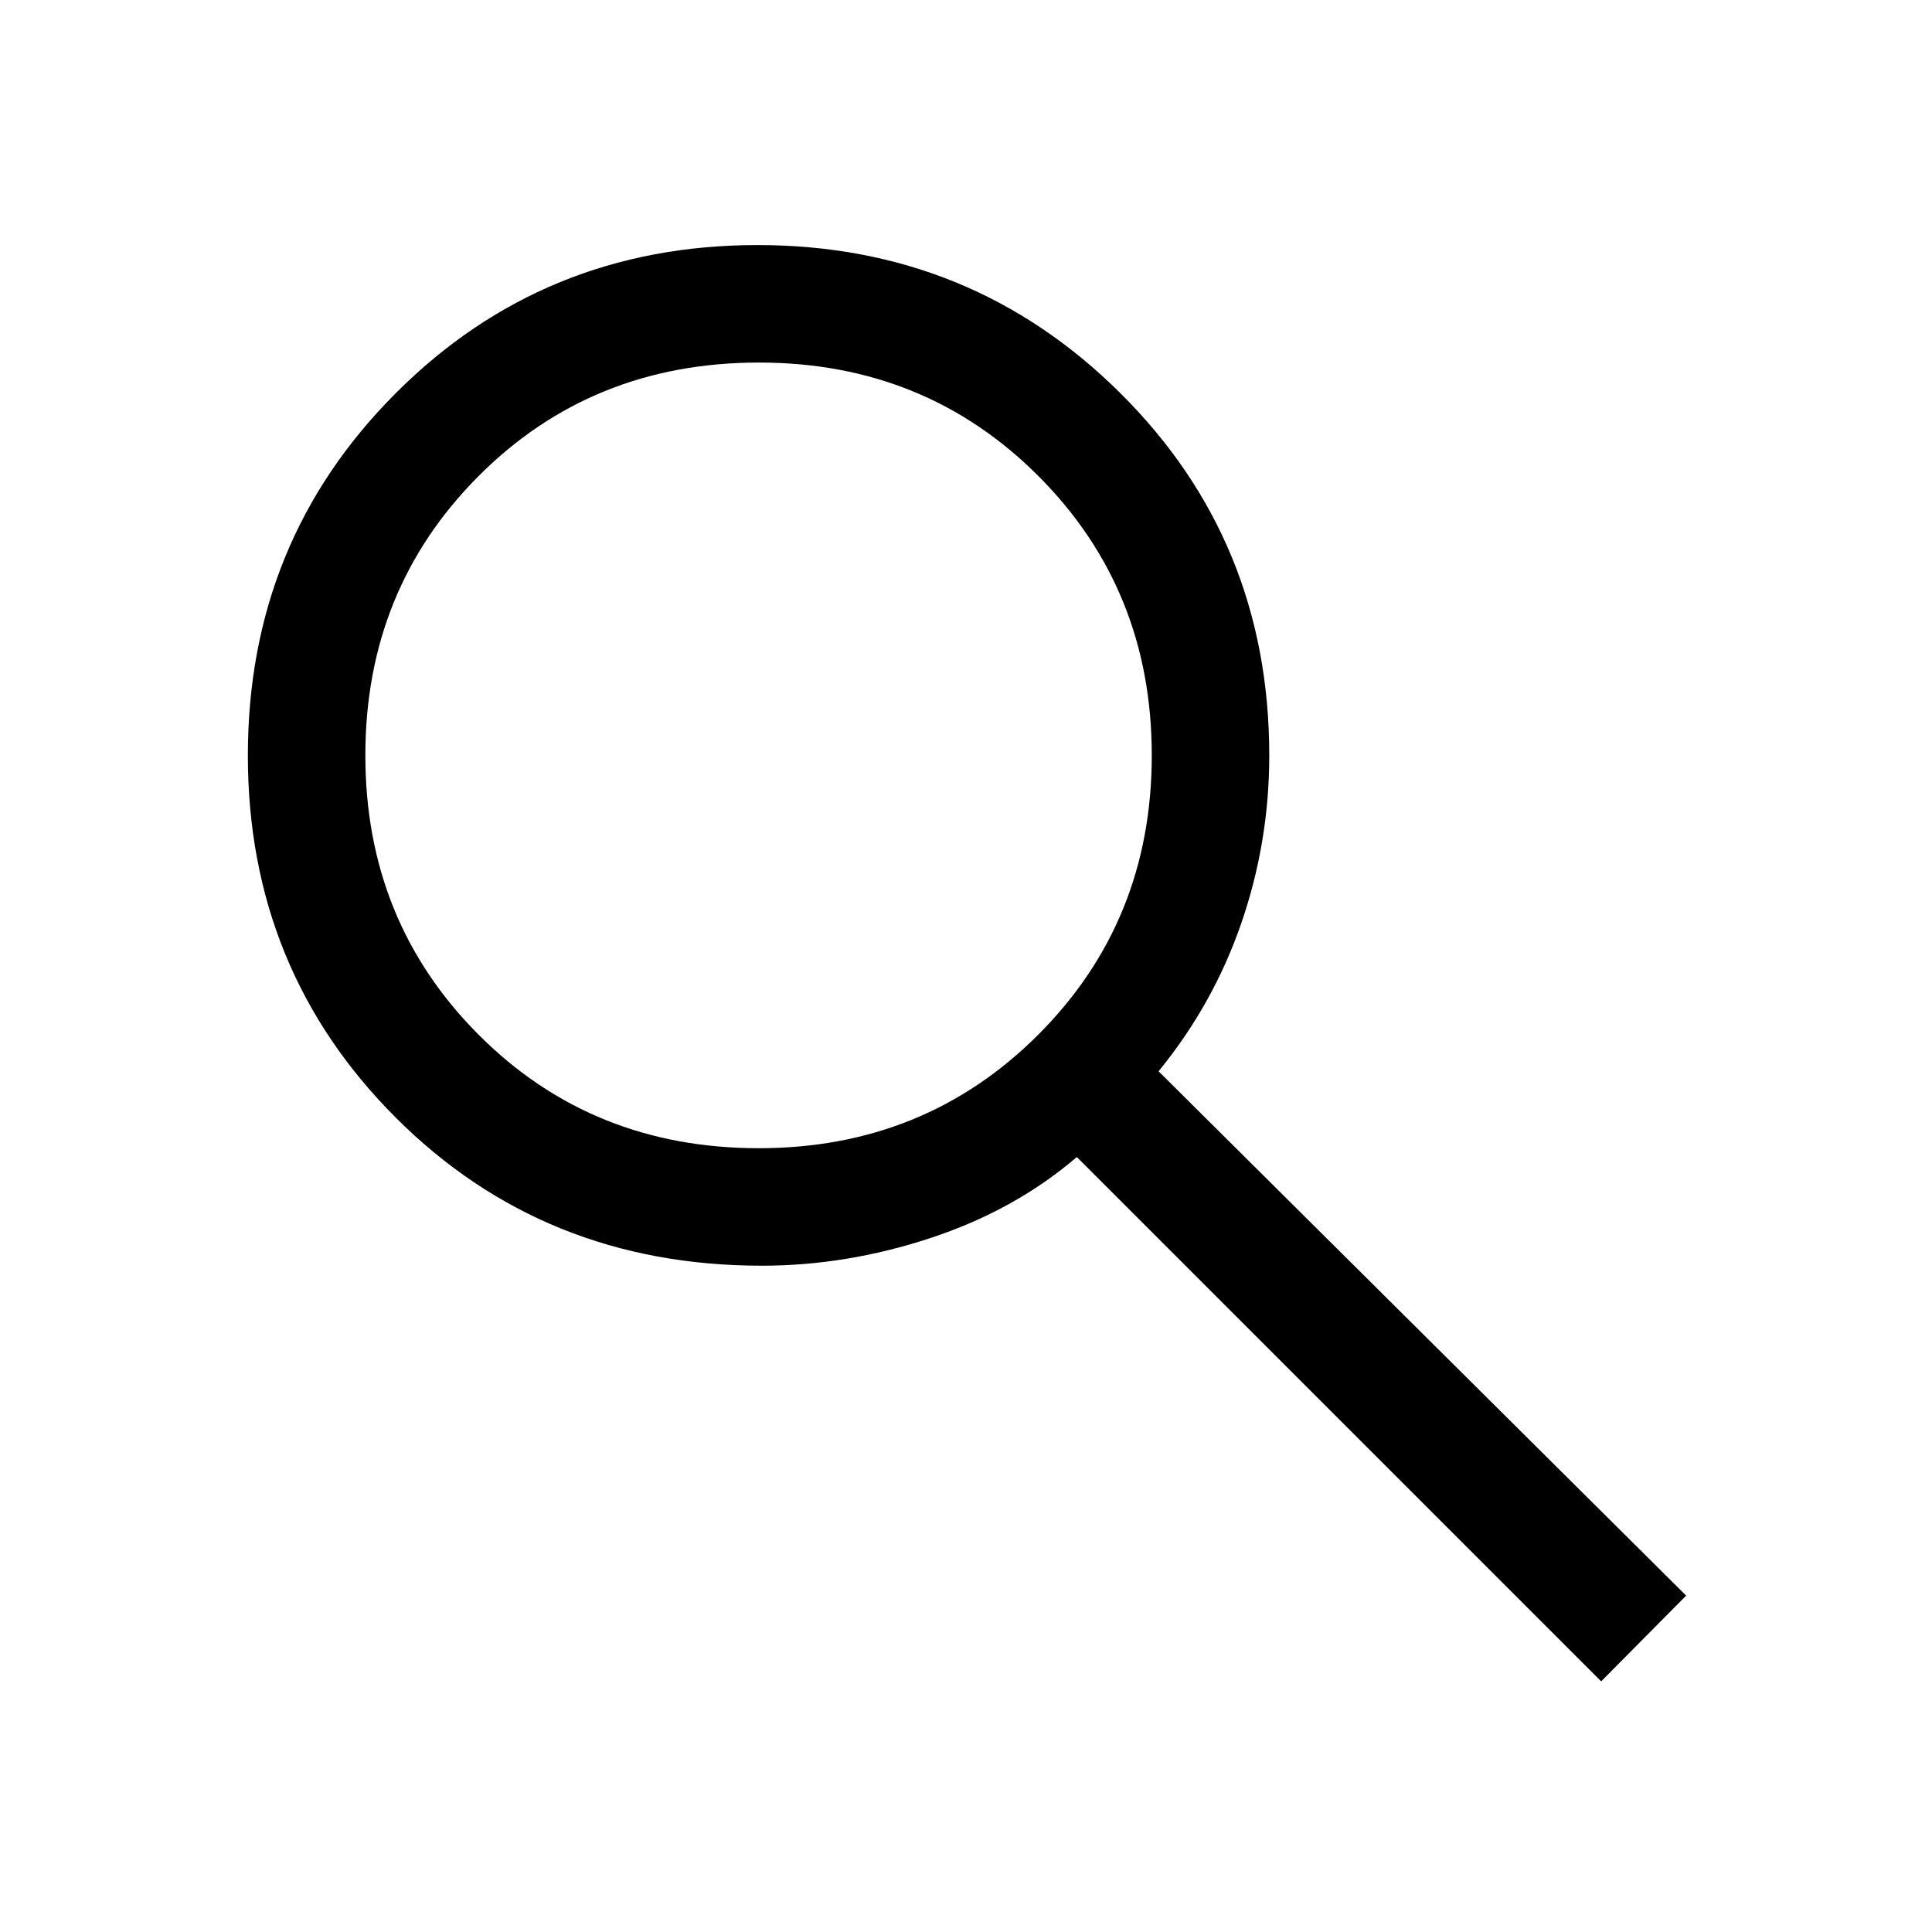
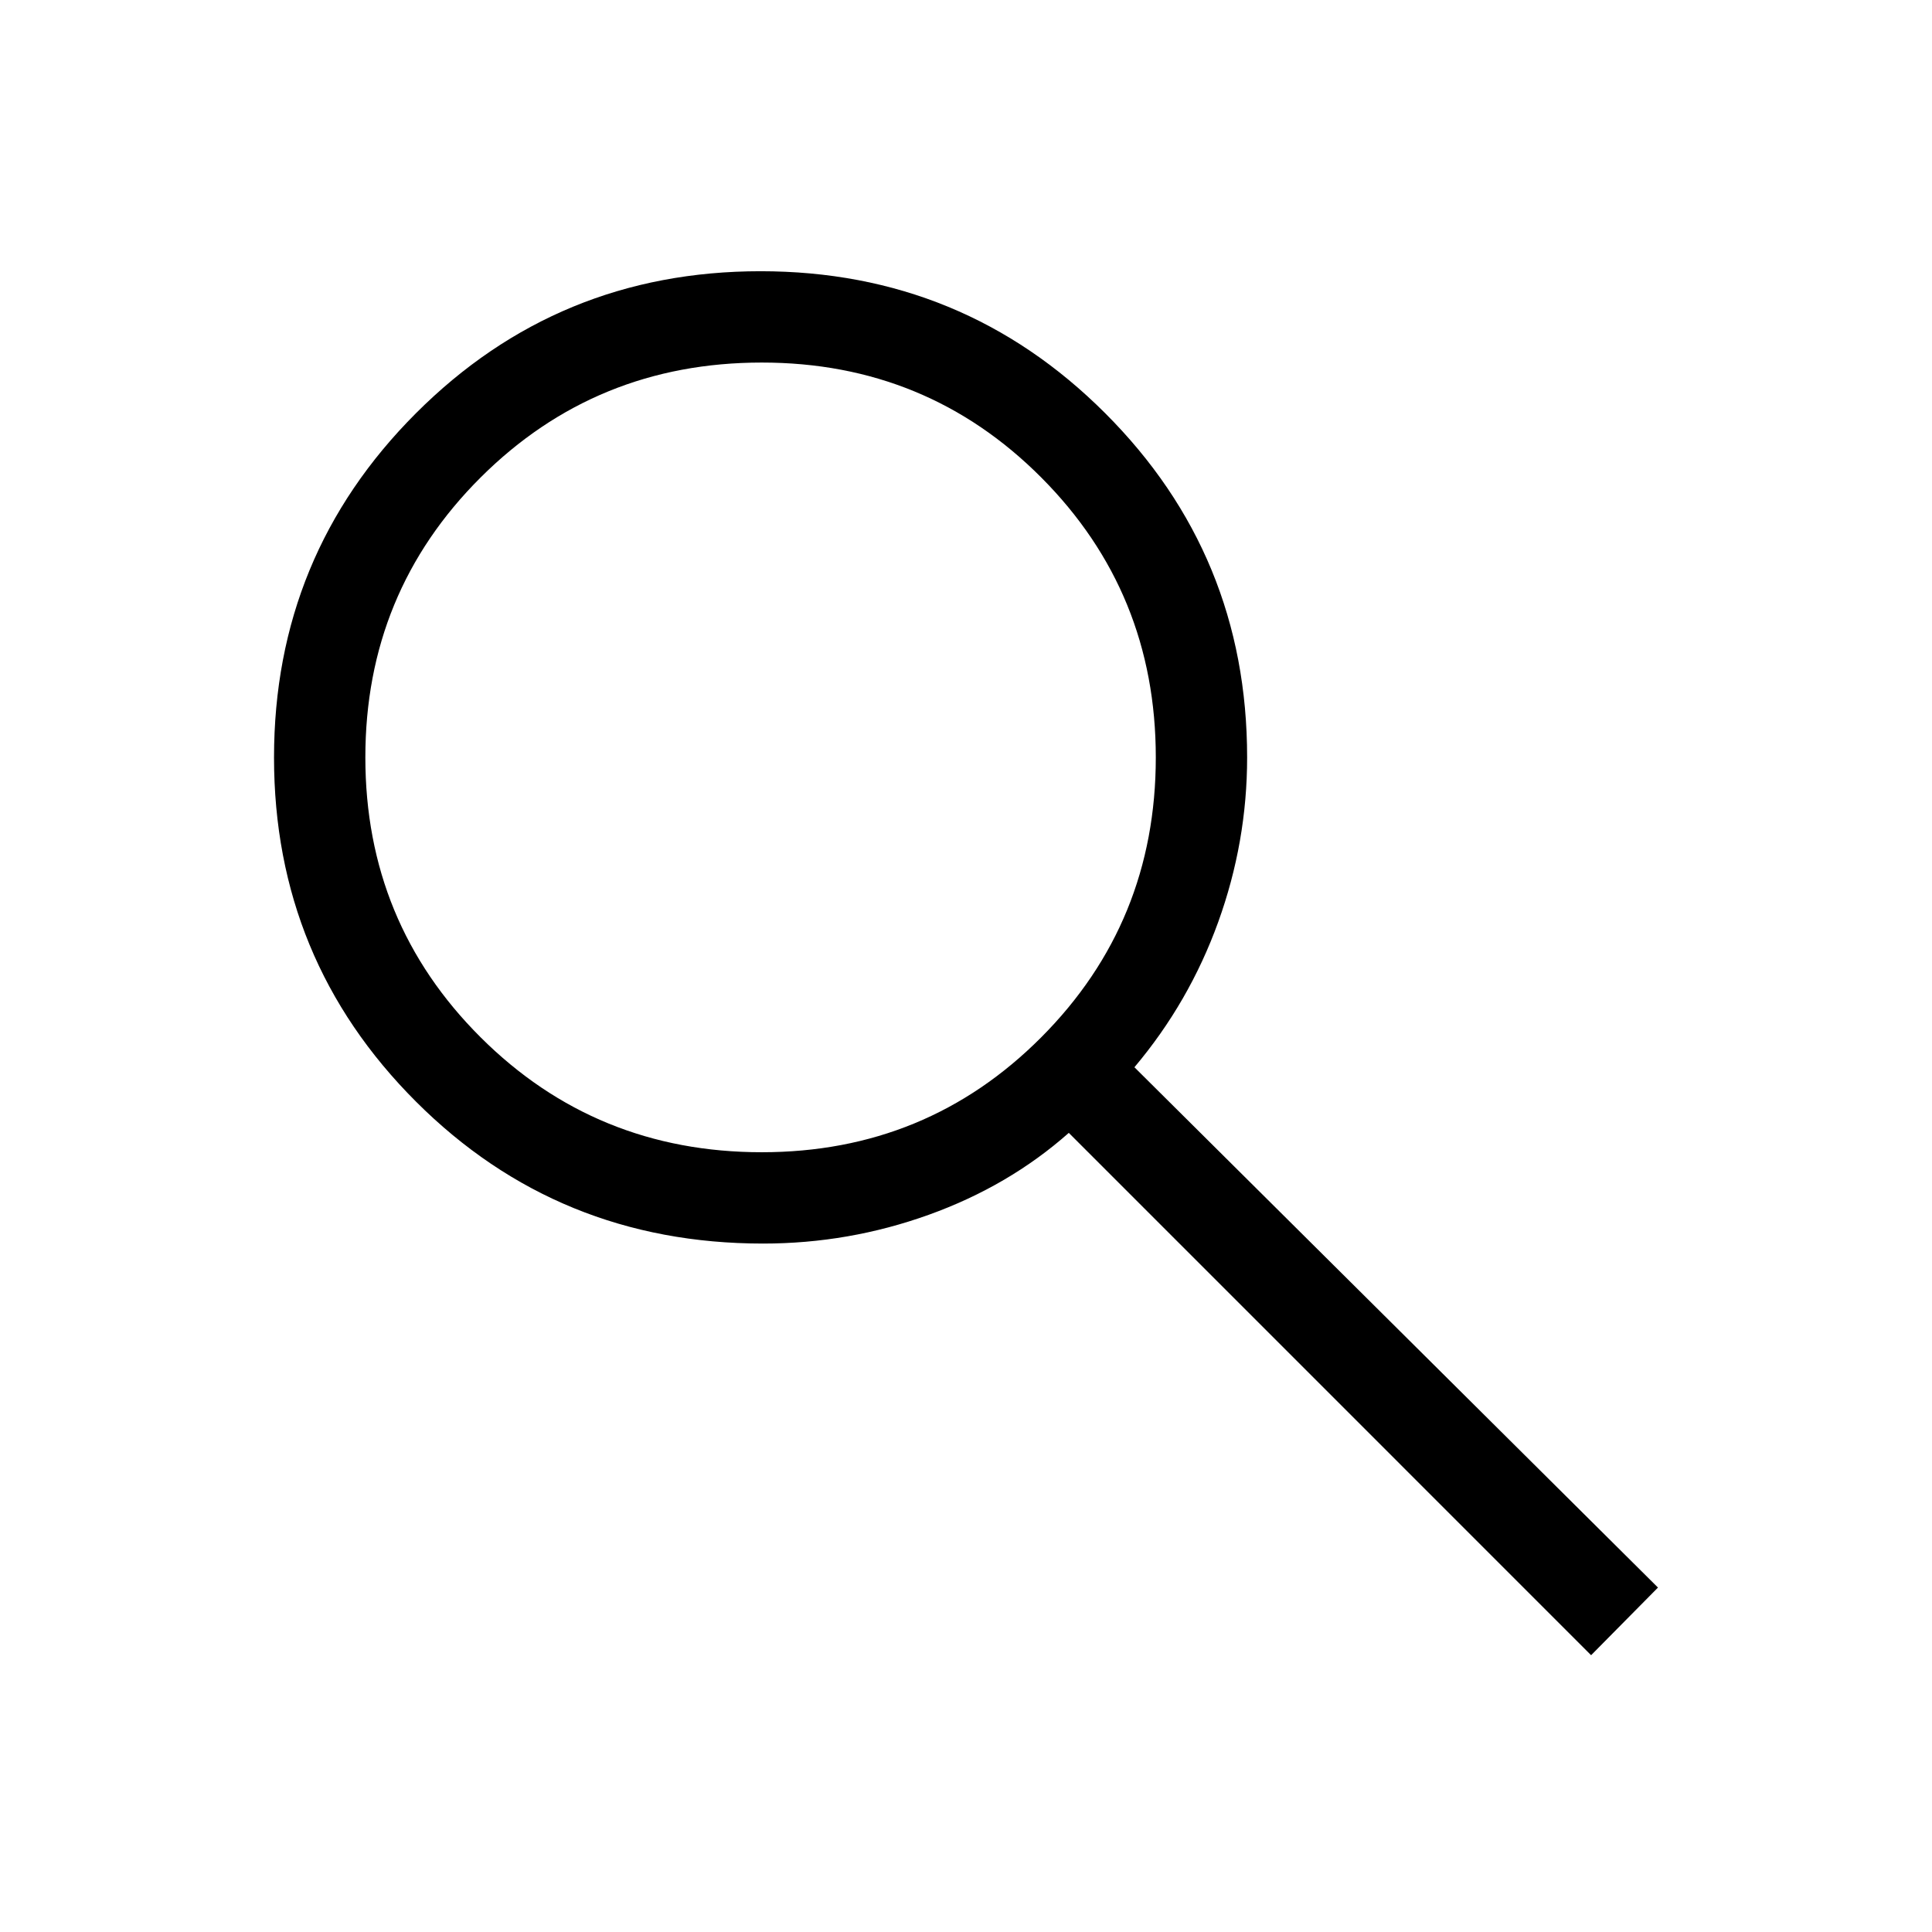
- <svg xmlns="http://www.w3.org/2000/svg" height="48" viewBox="0 -960 960 960" width="48">
-   <path fill="5f6368" d="M795.61-124.54 535.08-385.08q-30.85 26.42-72.61 40.21t-83.88 13.79q-108.31 0-181.87-73.51-73.56-73.52-73.56-180 0-106.49 73.51-180.06 73.51-73.58 179.72-73.58 106.2 0 180.25 73.53t74.05 180.06q0 43.02-13.88 83.33-13.89 40.31-41.12 73.62l262.15 260.54-42.23 42.61ZM377.04-389.46q82.45 0 138.86-56.41 56.41-56.41 56.41-138.78 0-82.38-56.32-138.79t-138.86-56.41q-83.06 0-139.33 56.41-56.26 56.41-56.26 138.79 0 82.37 56.26 138.78 56.27 56.41 139.24 56.41Z" />
+ <svg xmlns="http://www.w3.org/2000/svg" height="48px" viewBox="0 -960 960 960" width="48px" fill="#00000">
+   <path d="M790.61-137.54 531.08-397.08q-29.85 26.42-69.61 40.71t-82.32 14.29q-101.87 0-172.43-70.51-70.56-70.52-70.56-171 0-100.49 70.51-171.06 70.51-70.58 171.22-70.58 100.7 0 171.25 70.53t70.55 171.06q0 42.02-14.38 81.83-14.39 39.81-41.62 72.12l260.15 258.54-33.23 33.61ZM378.54-387.46q81.95 0 138.86-57.12 56.91-57.11 56.91-139.07 0-81.97-56.91-139.08-56.91-57.12-138.86-57.12-82.47 0-139.74 57.12-57.26 57.11-57.26 139.08 0 81.96 57.26 139.07 57.27 57.12 139.74 57.12Z" />
</svg>
